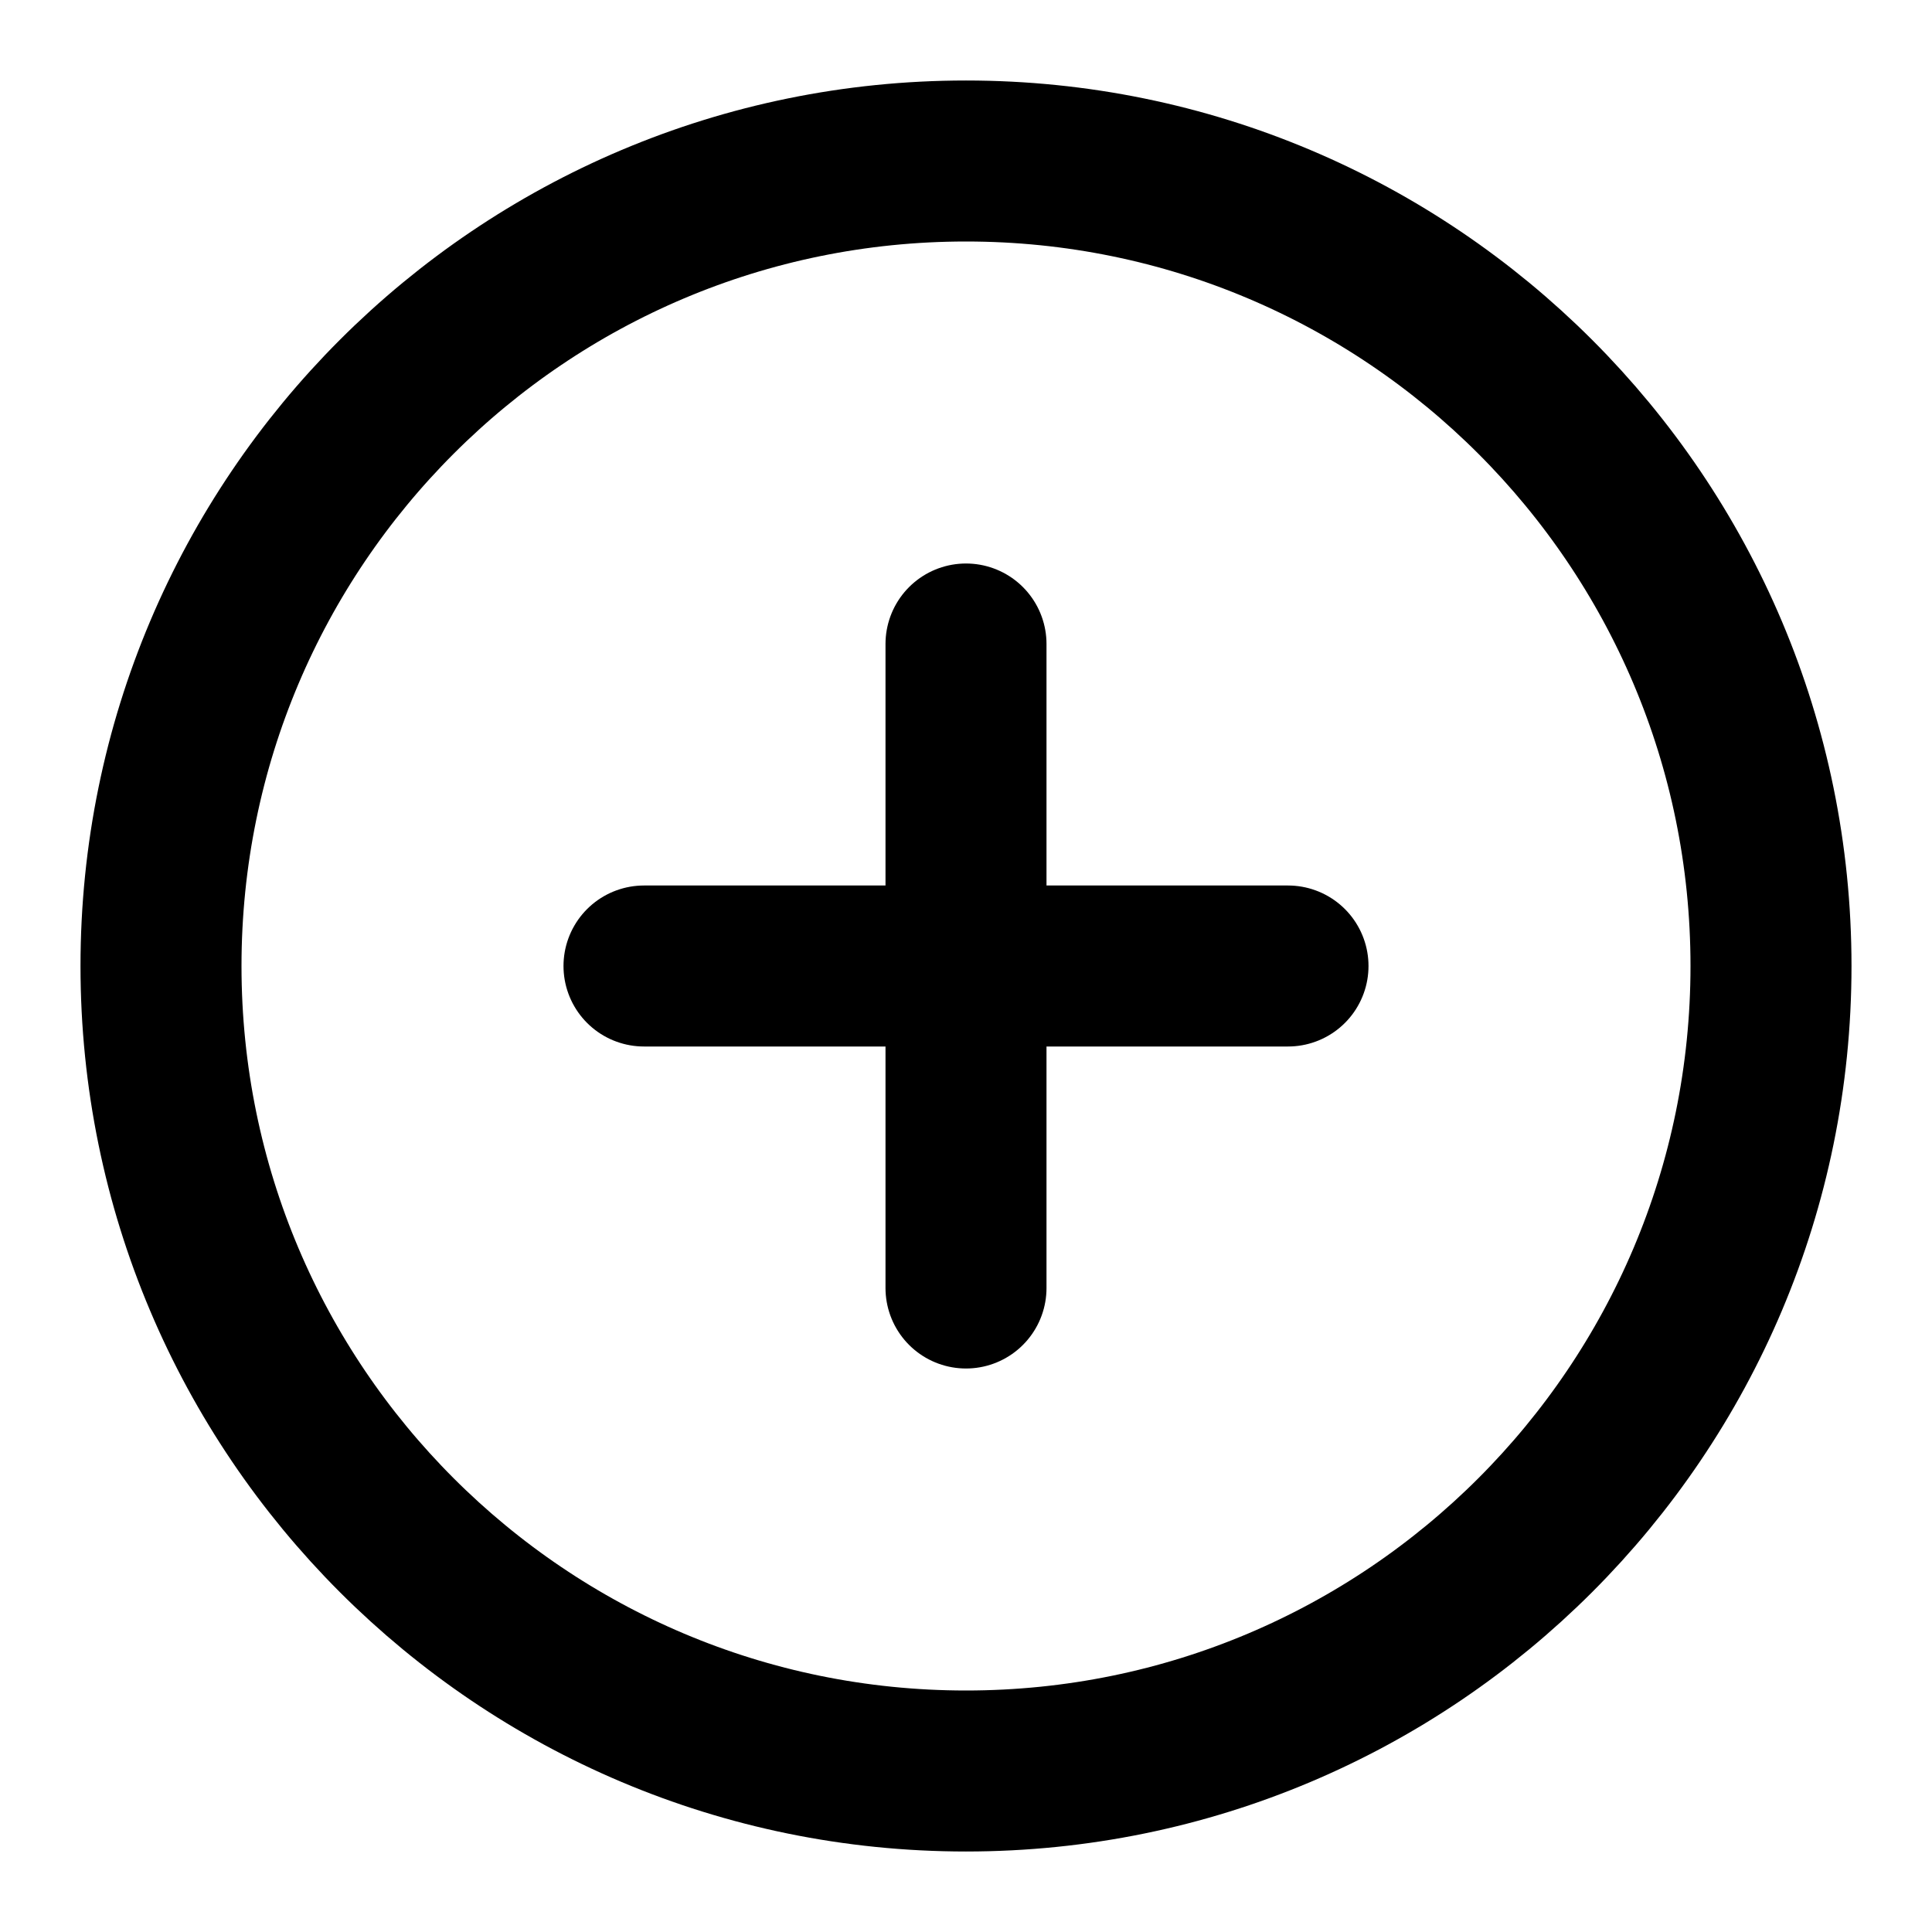
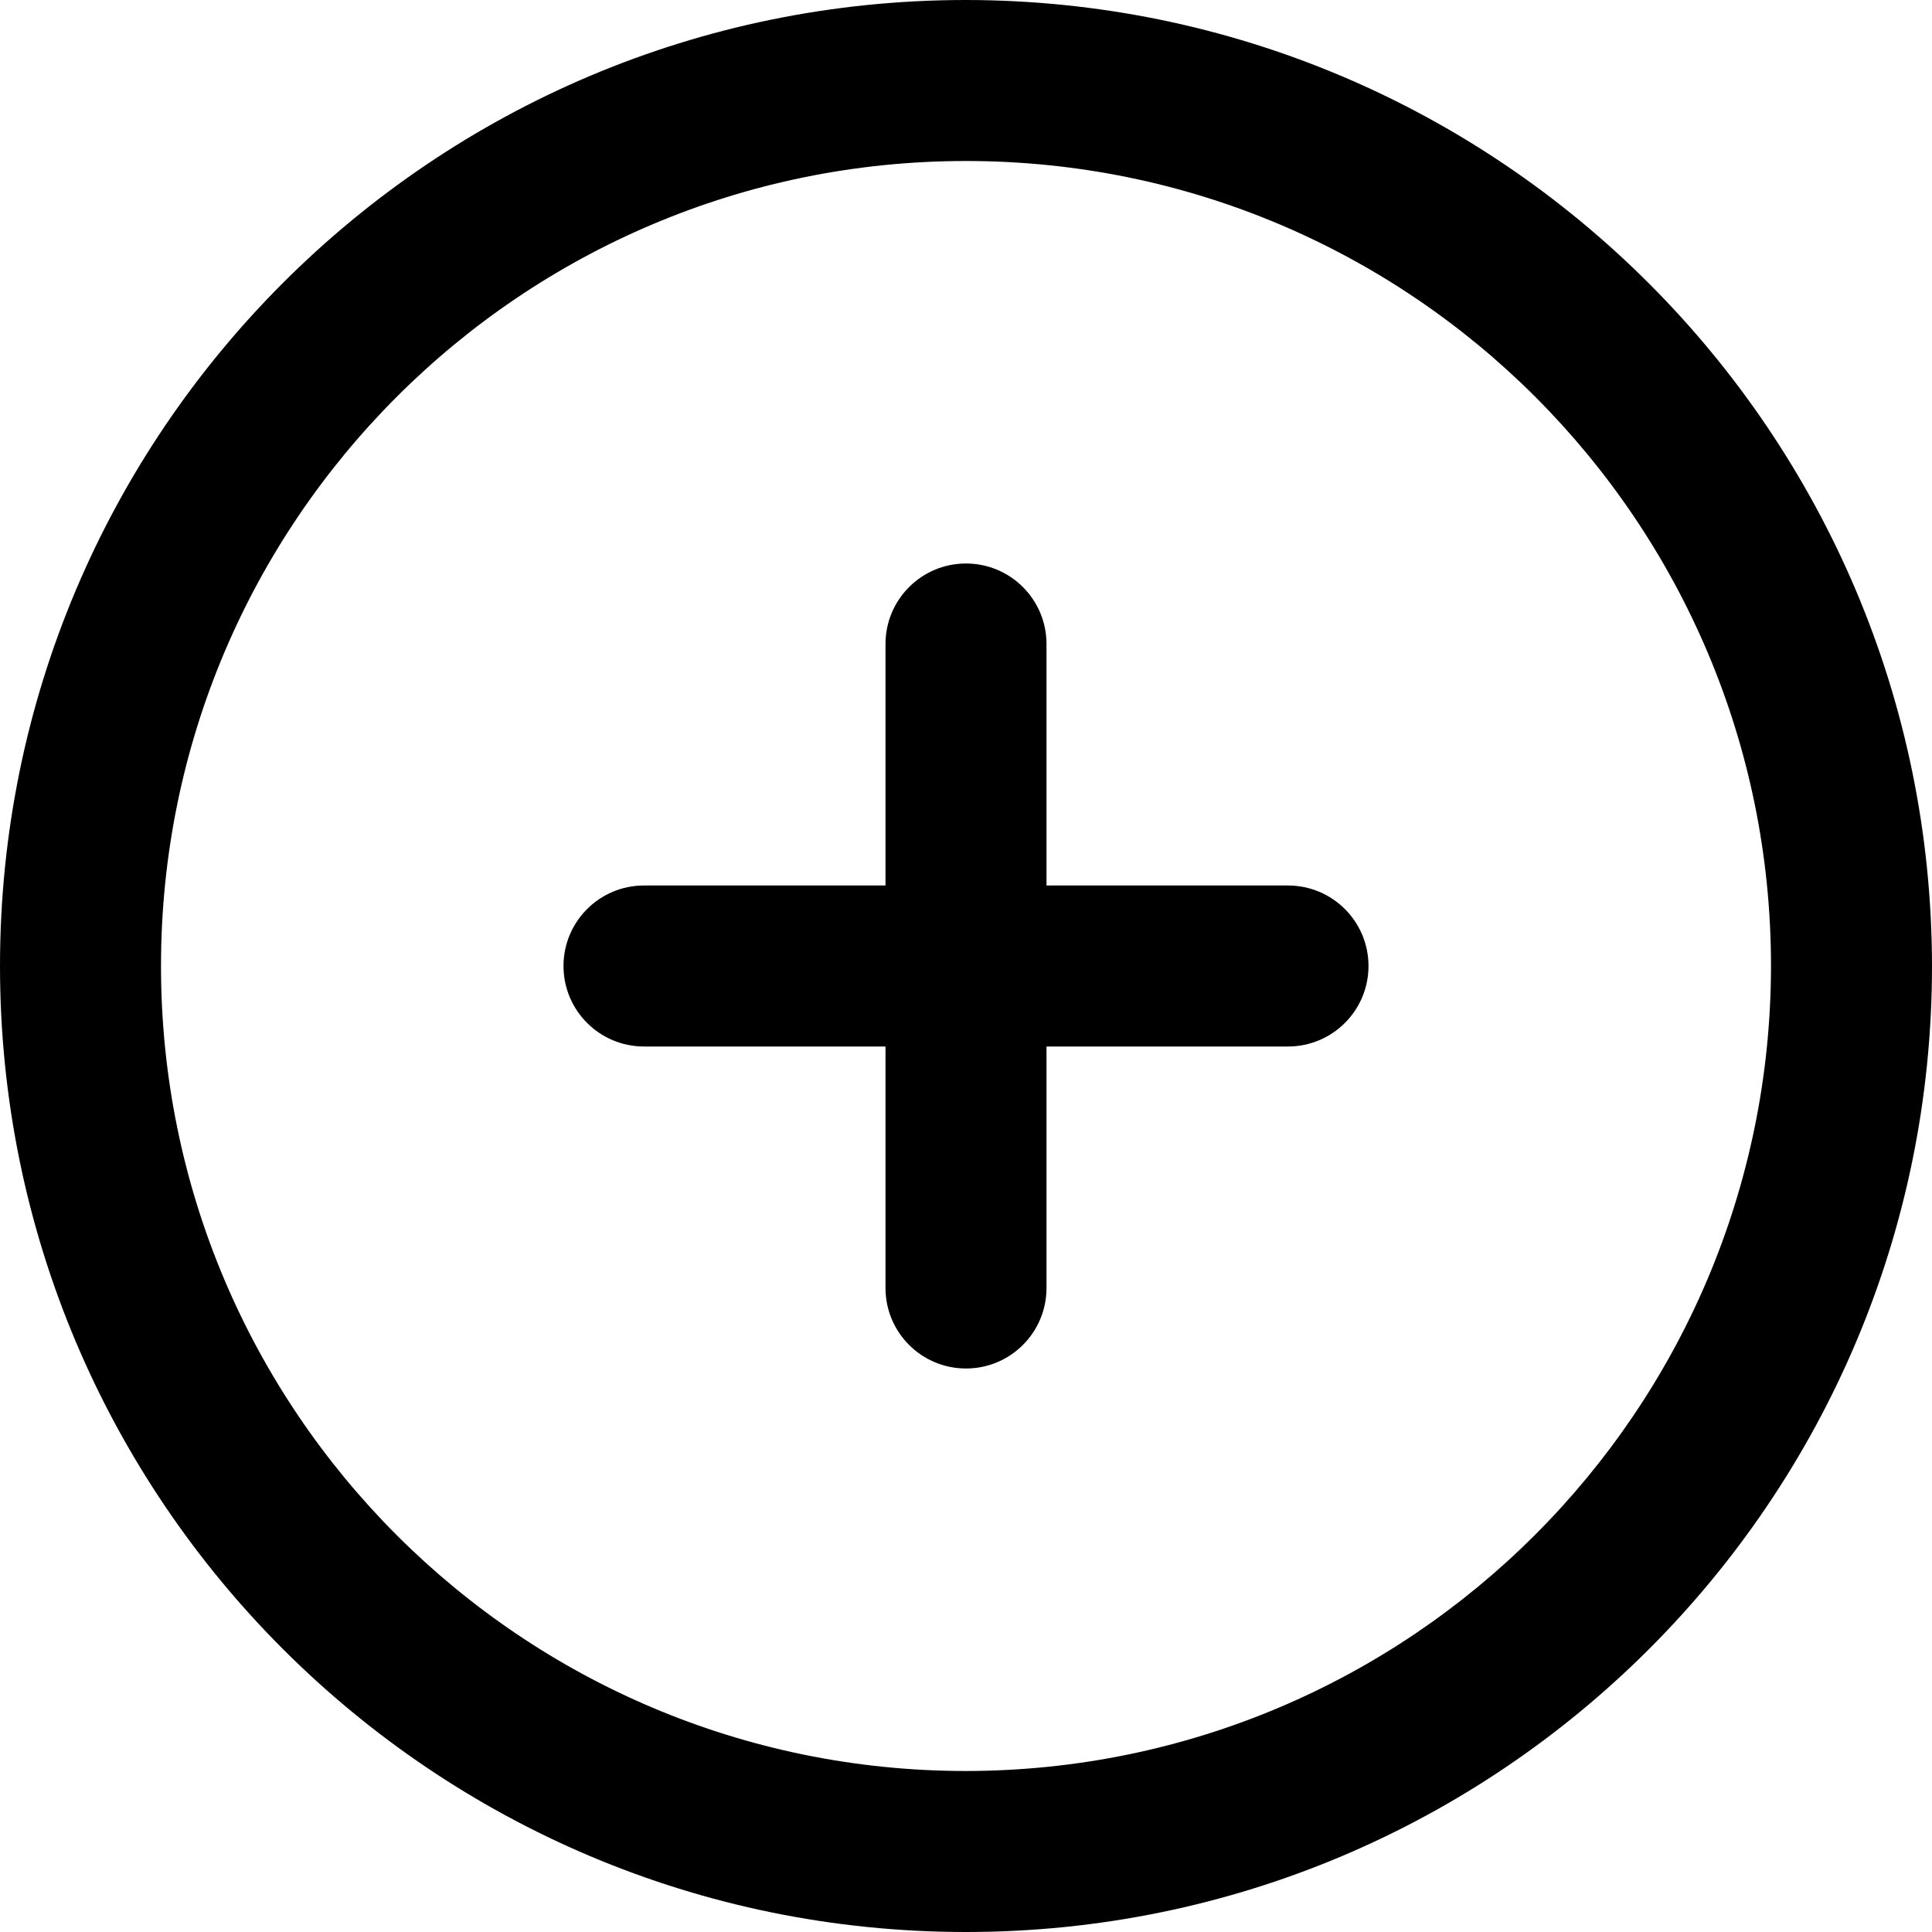
- <svg xmlns="http://www.w3.org/2000/svg" width="24" height="24" viewBox="0 0 24 24" fill="none" stroke="currentColor" stroke-width="2" stroke-linecap="round" stroke-linejoin="round">
-   <circle cx="12" cy="12" r="10" />
-   <line x1="12" y1="8" x2="12" y2="16" />
-   <line x1="8" y1="12" x2="16" y2="12" />
+ <svg xmlns="http://www.w3.org/2000/svg" height="512" viewBox="0 0 24 24" width="512">
+   <path d="m12 0a12 12 0 1 0 12 12 12.013 12.013 0 0 0 -12-12zm0 22a10 10 0 1 1 10-10 10.011 10.011 0 0 1 -10 10zm5-10a1 1 0 0 1 -1 1h-3v3a1 1 0 0 1 -2 0v-3h-3a1 1 0 0 1 0-2h3v-3a1 1 0 0 1 2 0v3h3a1 1 0 0 1 1 1z" />
</svg>
